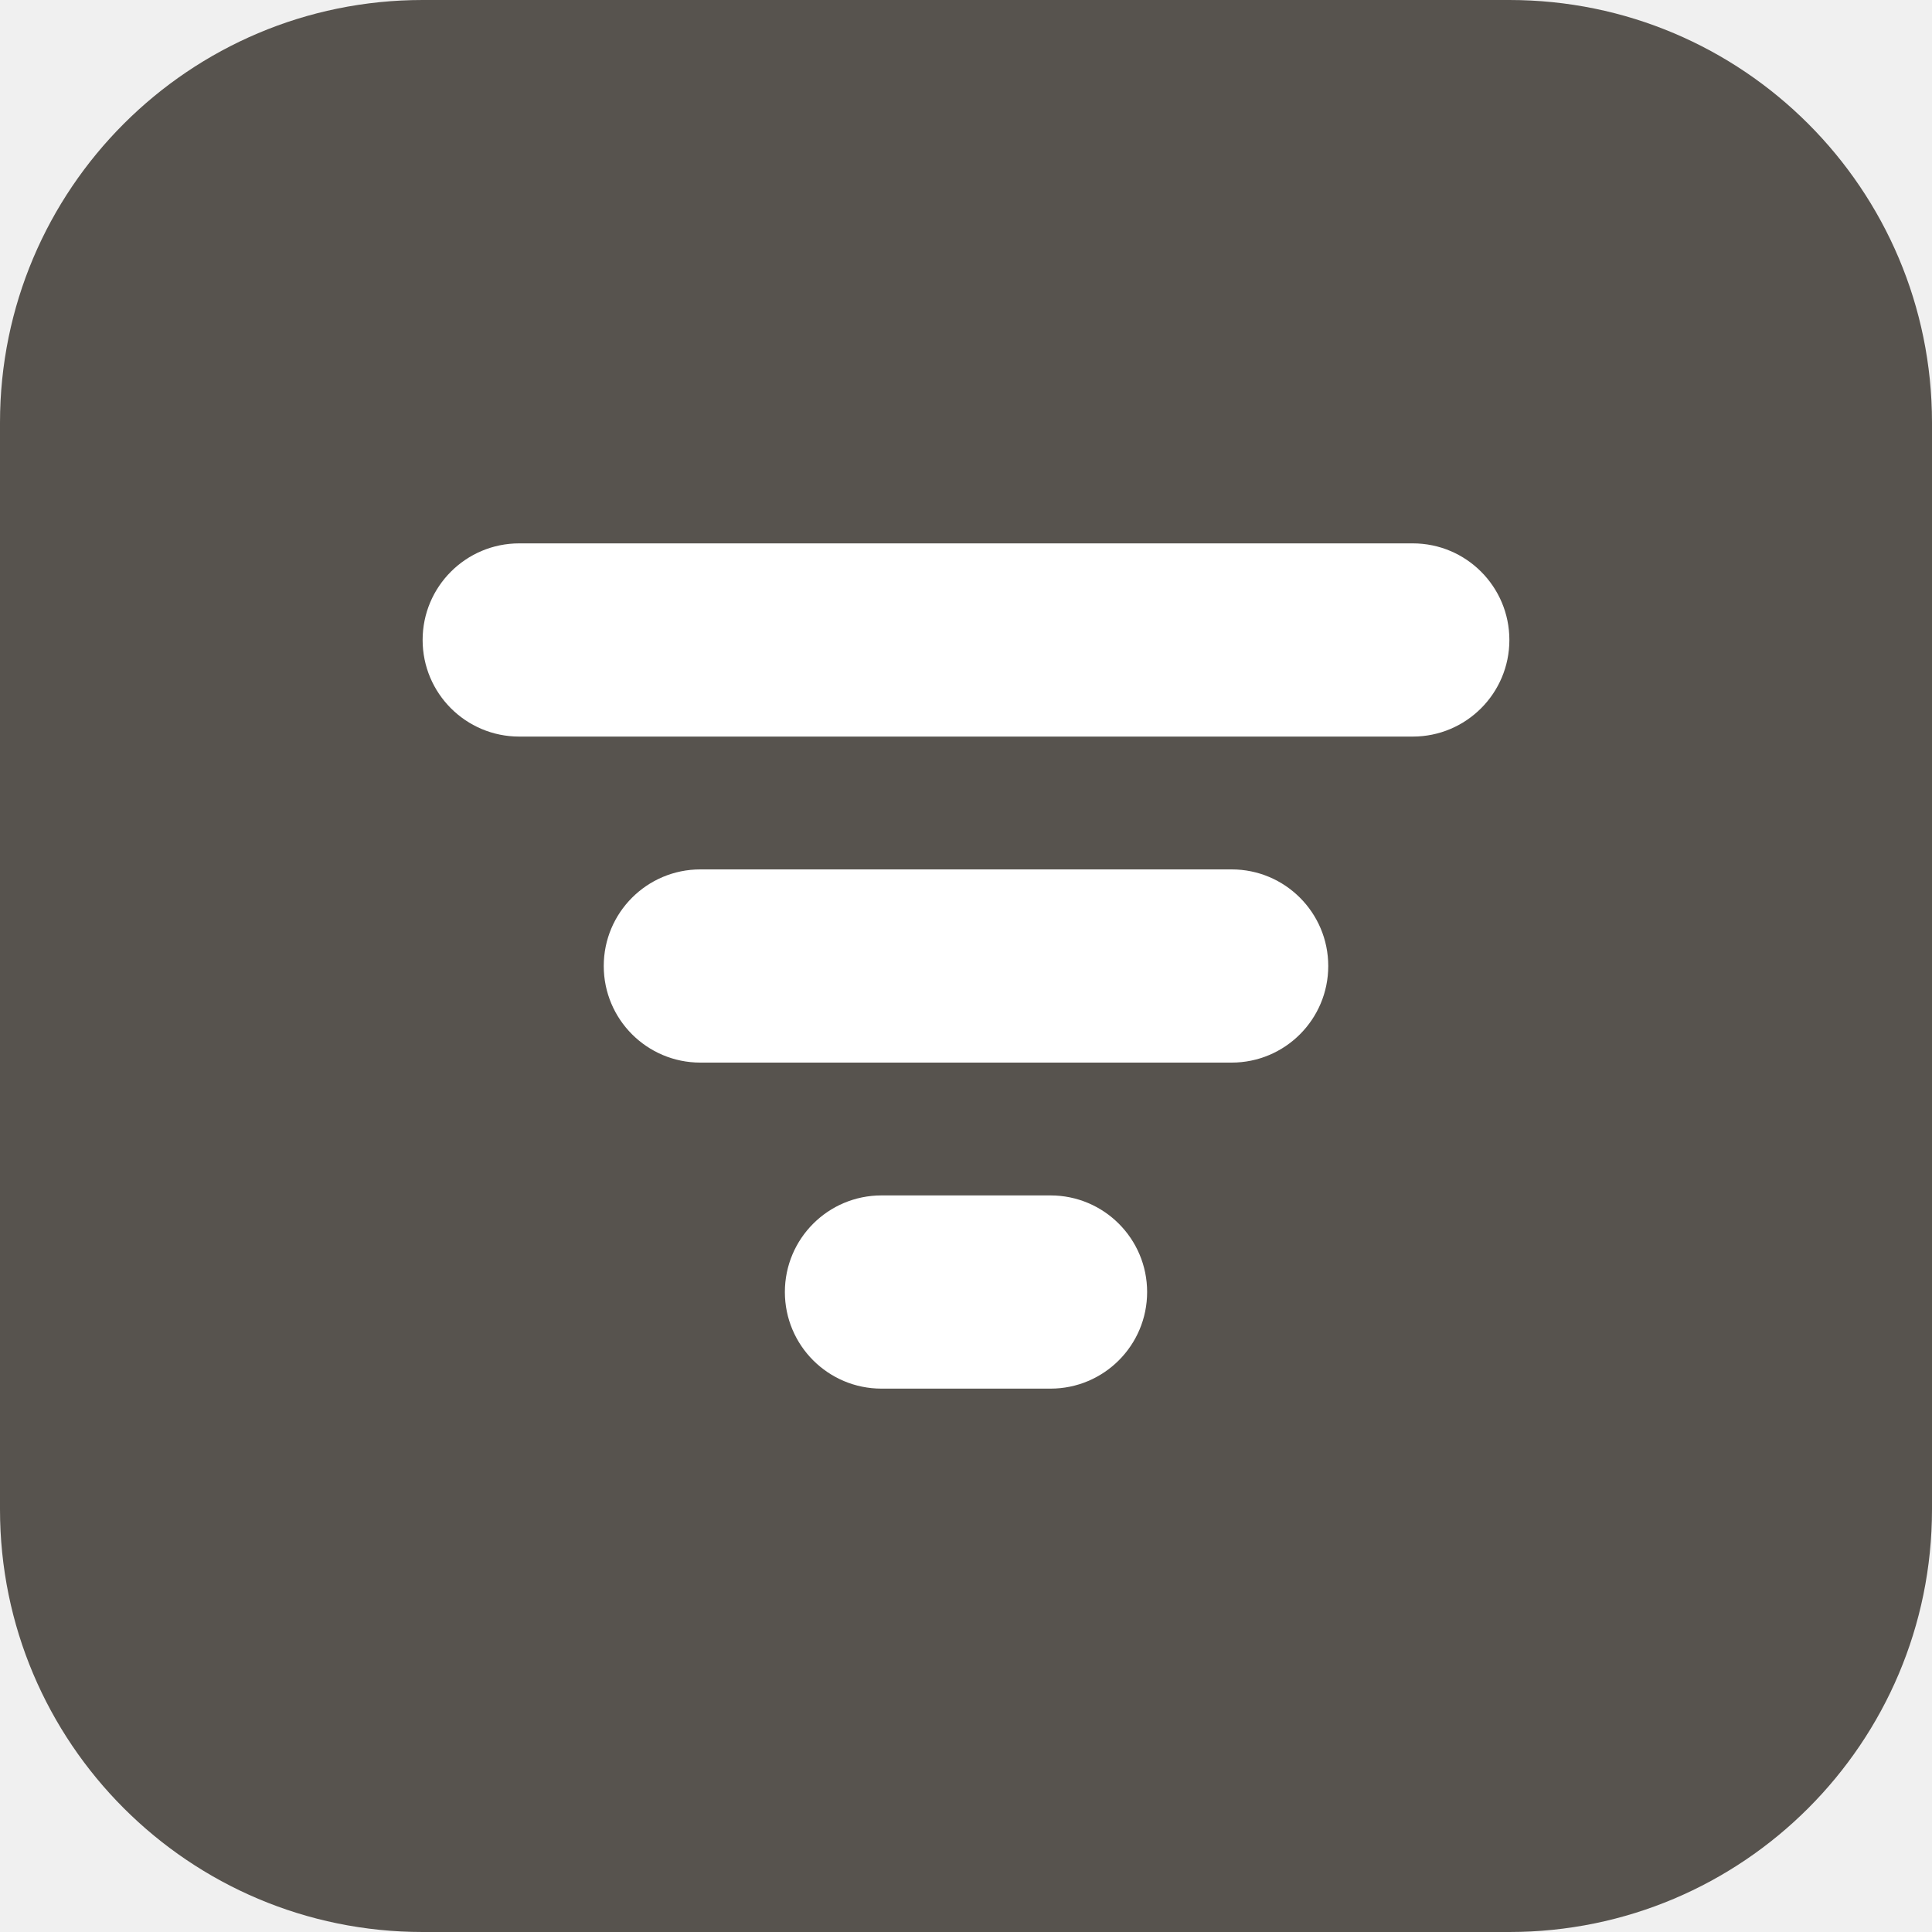
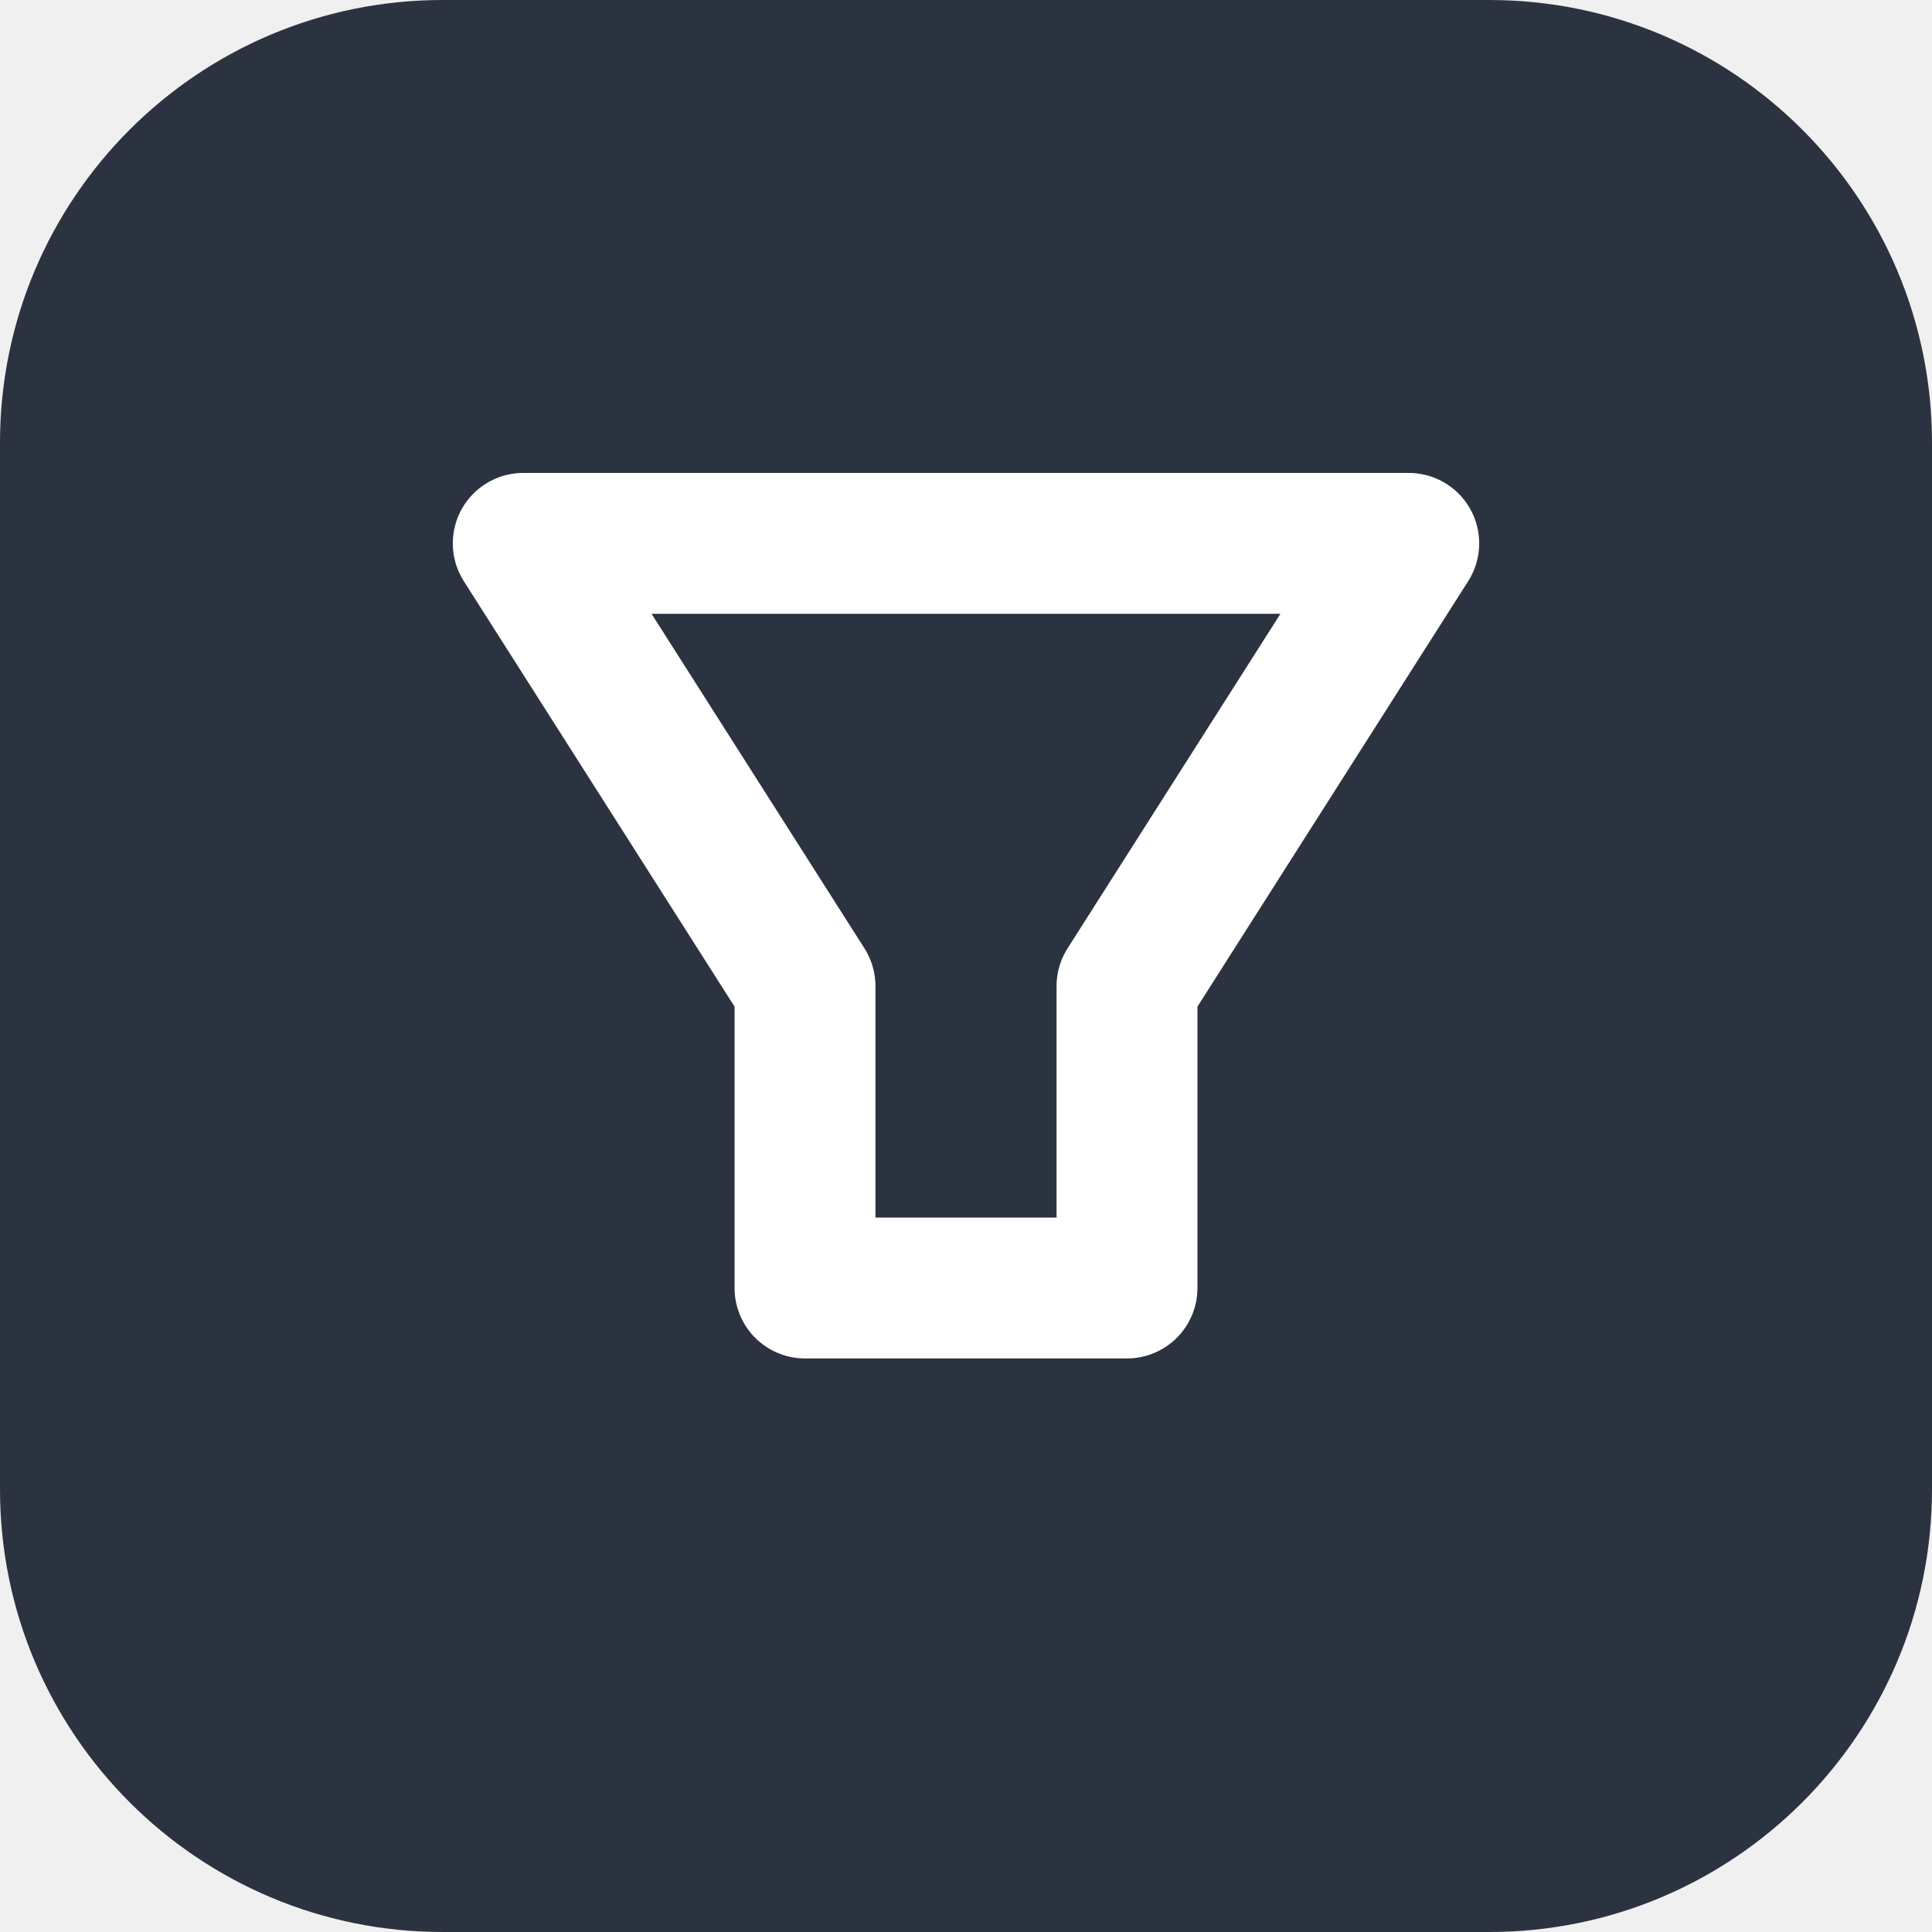
- <svg xmlns="http://www.w3.org/2000/svg" viewBox="0 0 32 32" width="32" height="32">
-   <rect width="32" height="32" rx="7" fill="#57534E" />
-   <g fill="#FFFFFF">
-     <rect x="7" y="9" width="18" height="3.2" rx="1.6" />
-     <rect x="10" y="14.4" width="12" height="3.2" rx="1.6" />
-     <rect x="13" y="19.8" width="6" height="3.2" rx="1.6" />
+ <svg xmlns="http://www.w3.org/2000/svg" width="48" height="48" viewBox="0 0 48 48">
+   <rect width="48" height="48" rx="11" fill="#2B3340" />
+   <g fill="none" stroke="#FFFFFF" stroke-width="3.5" stroke-linecap="round" stroke-linejoin="round">
+     <path d="M13 13.5H35L28 24.5V32H20V24.5Z" />
  </g>
</svg>
